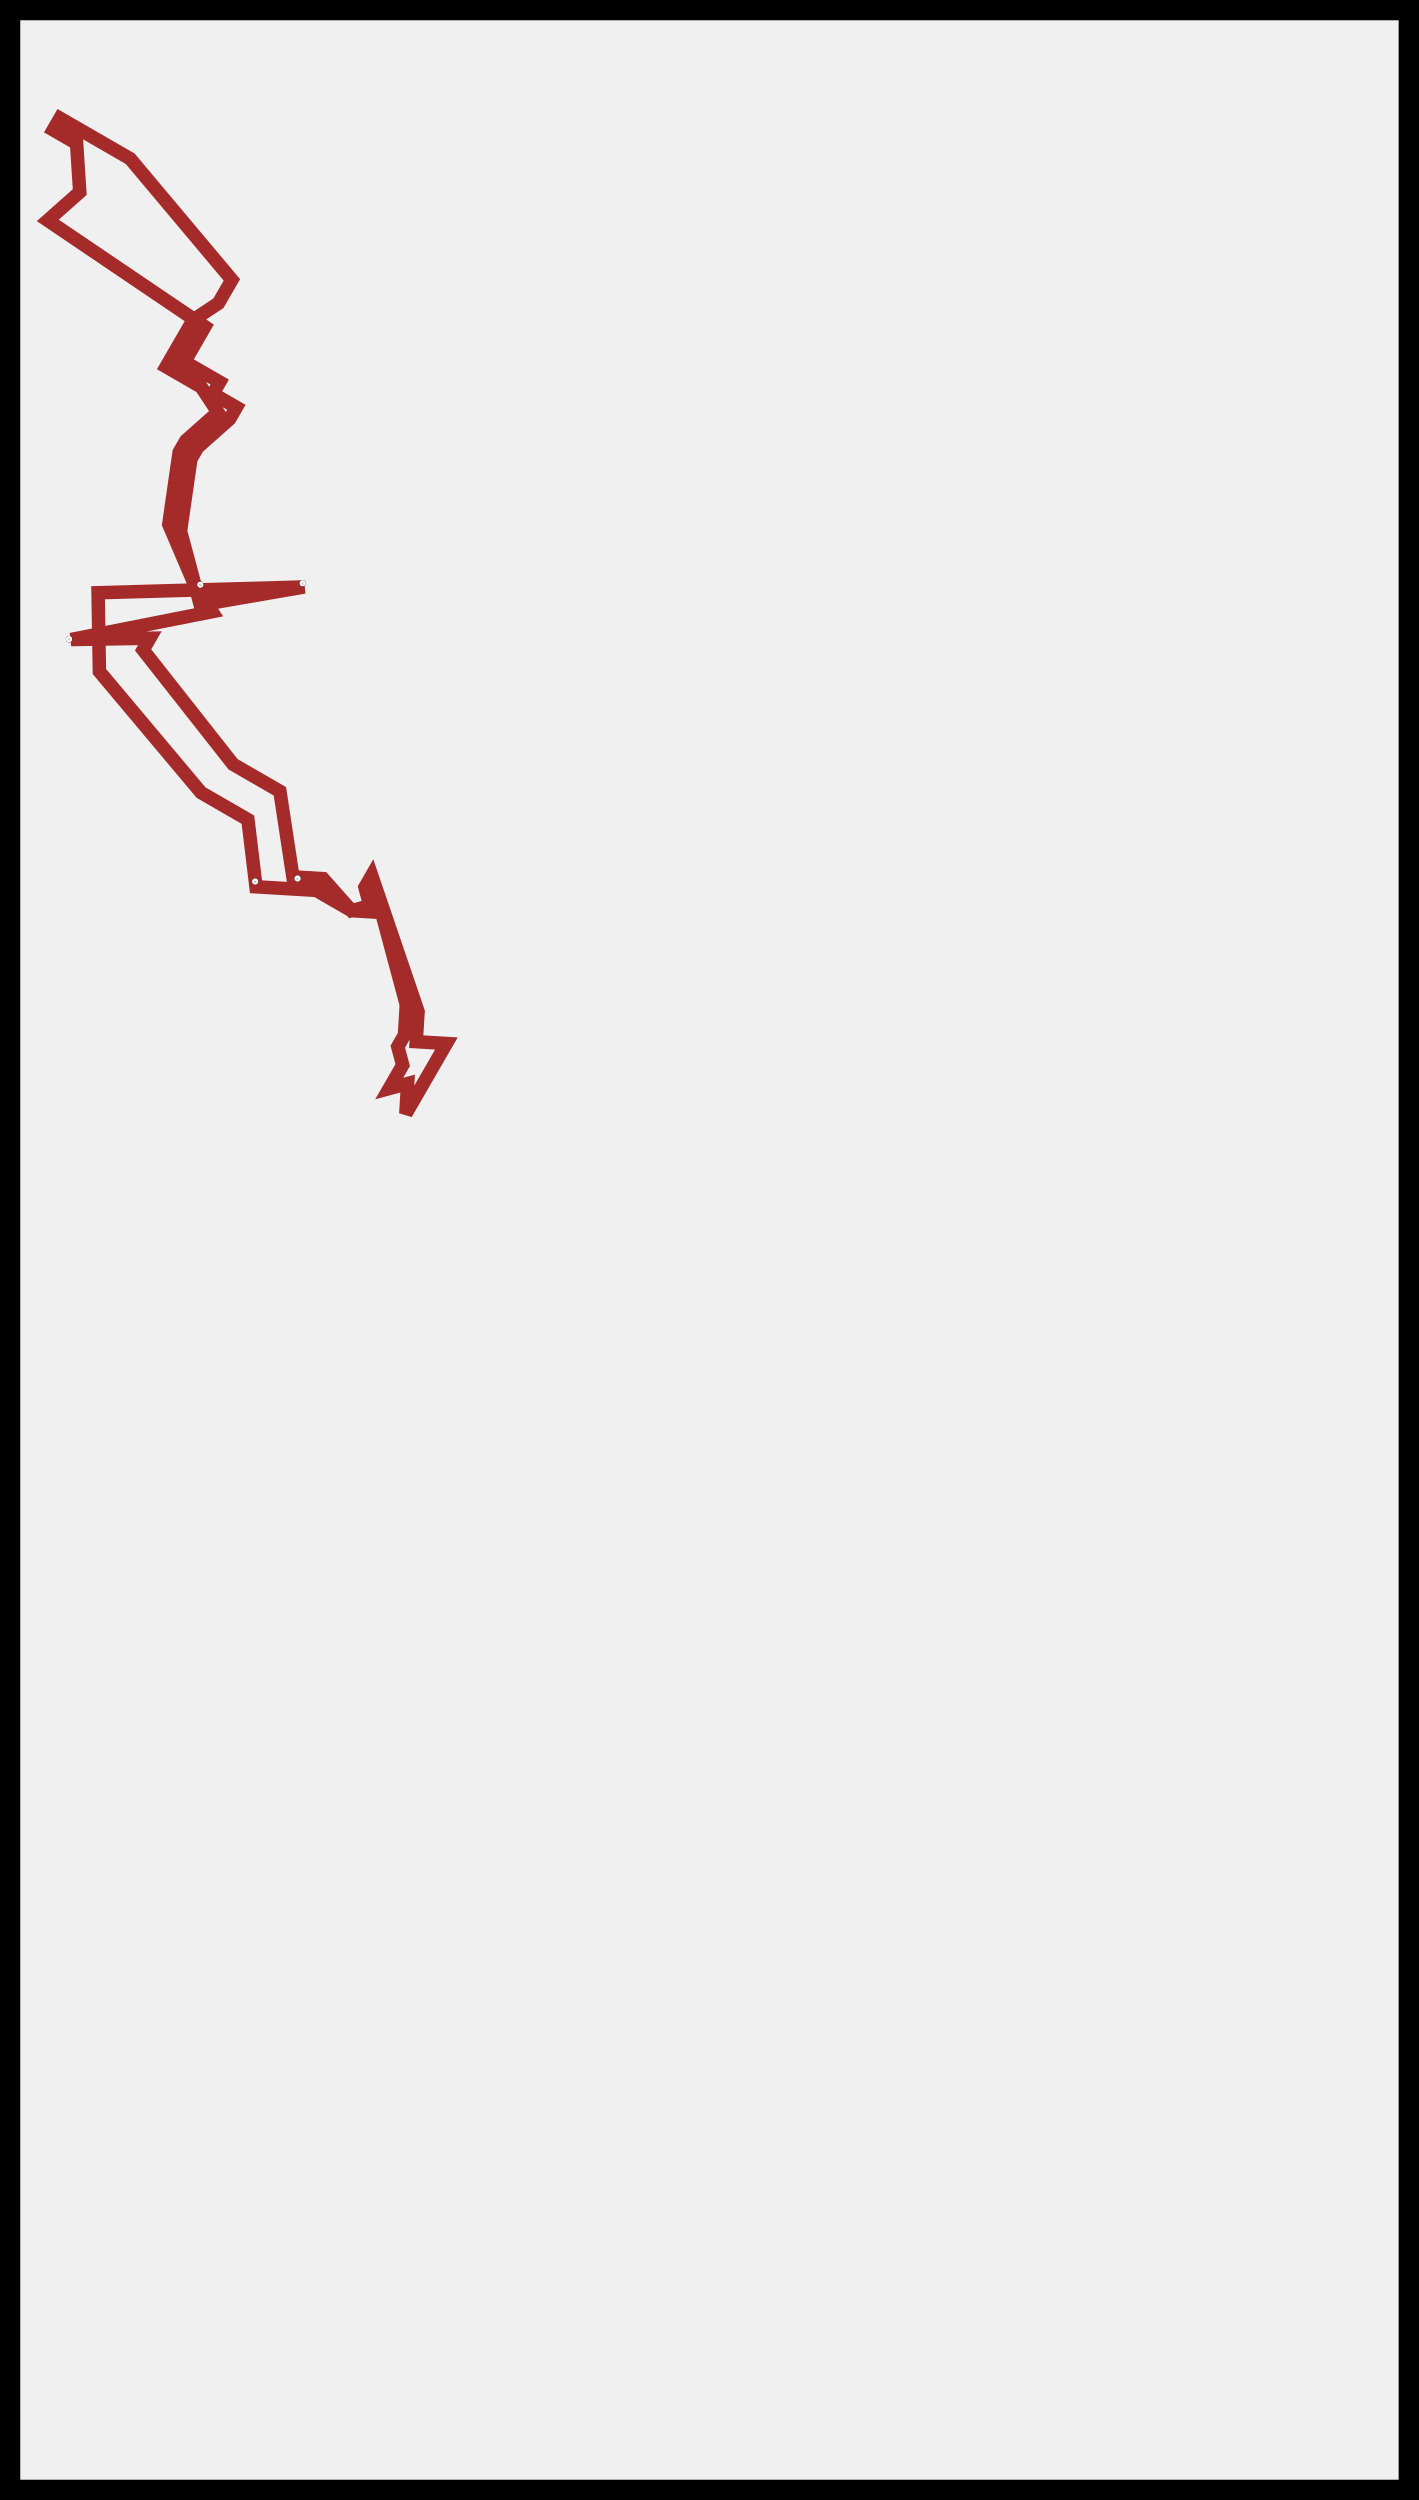
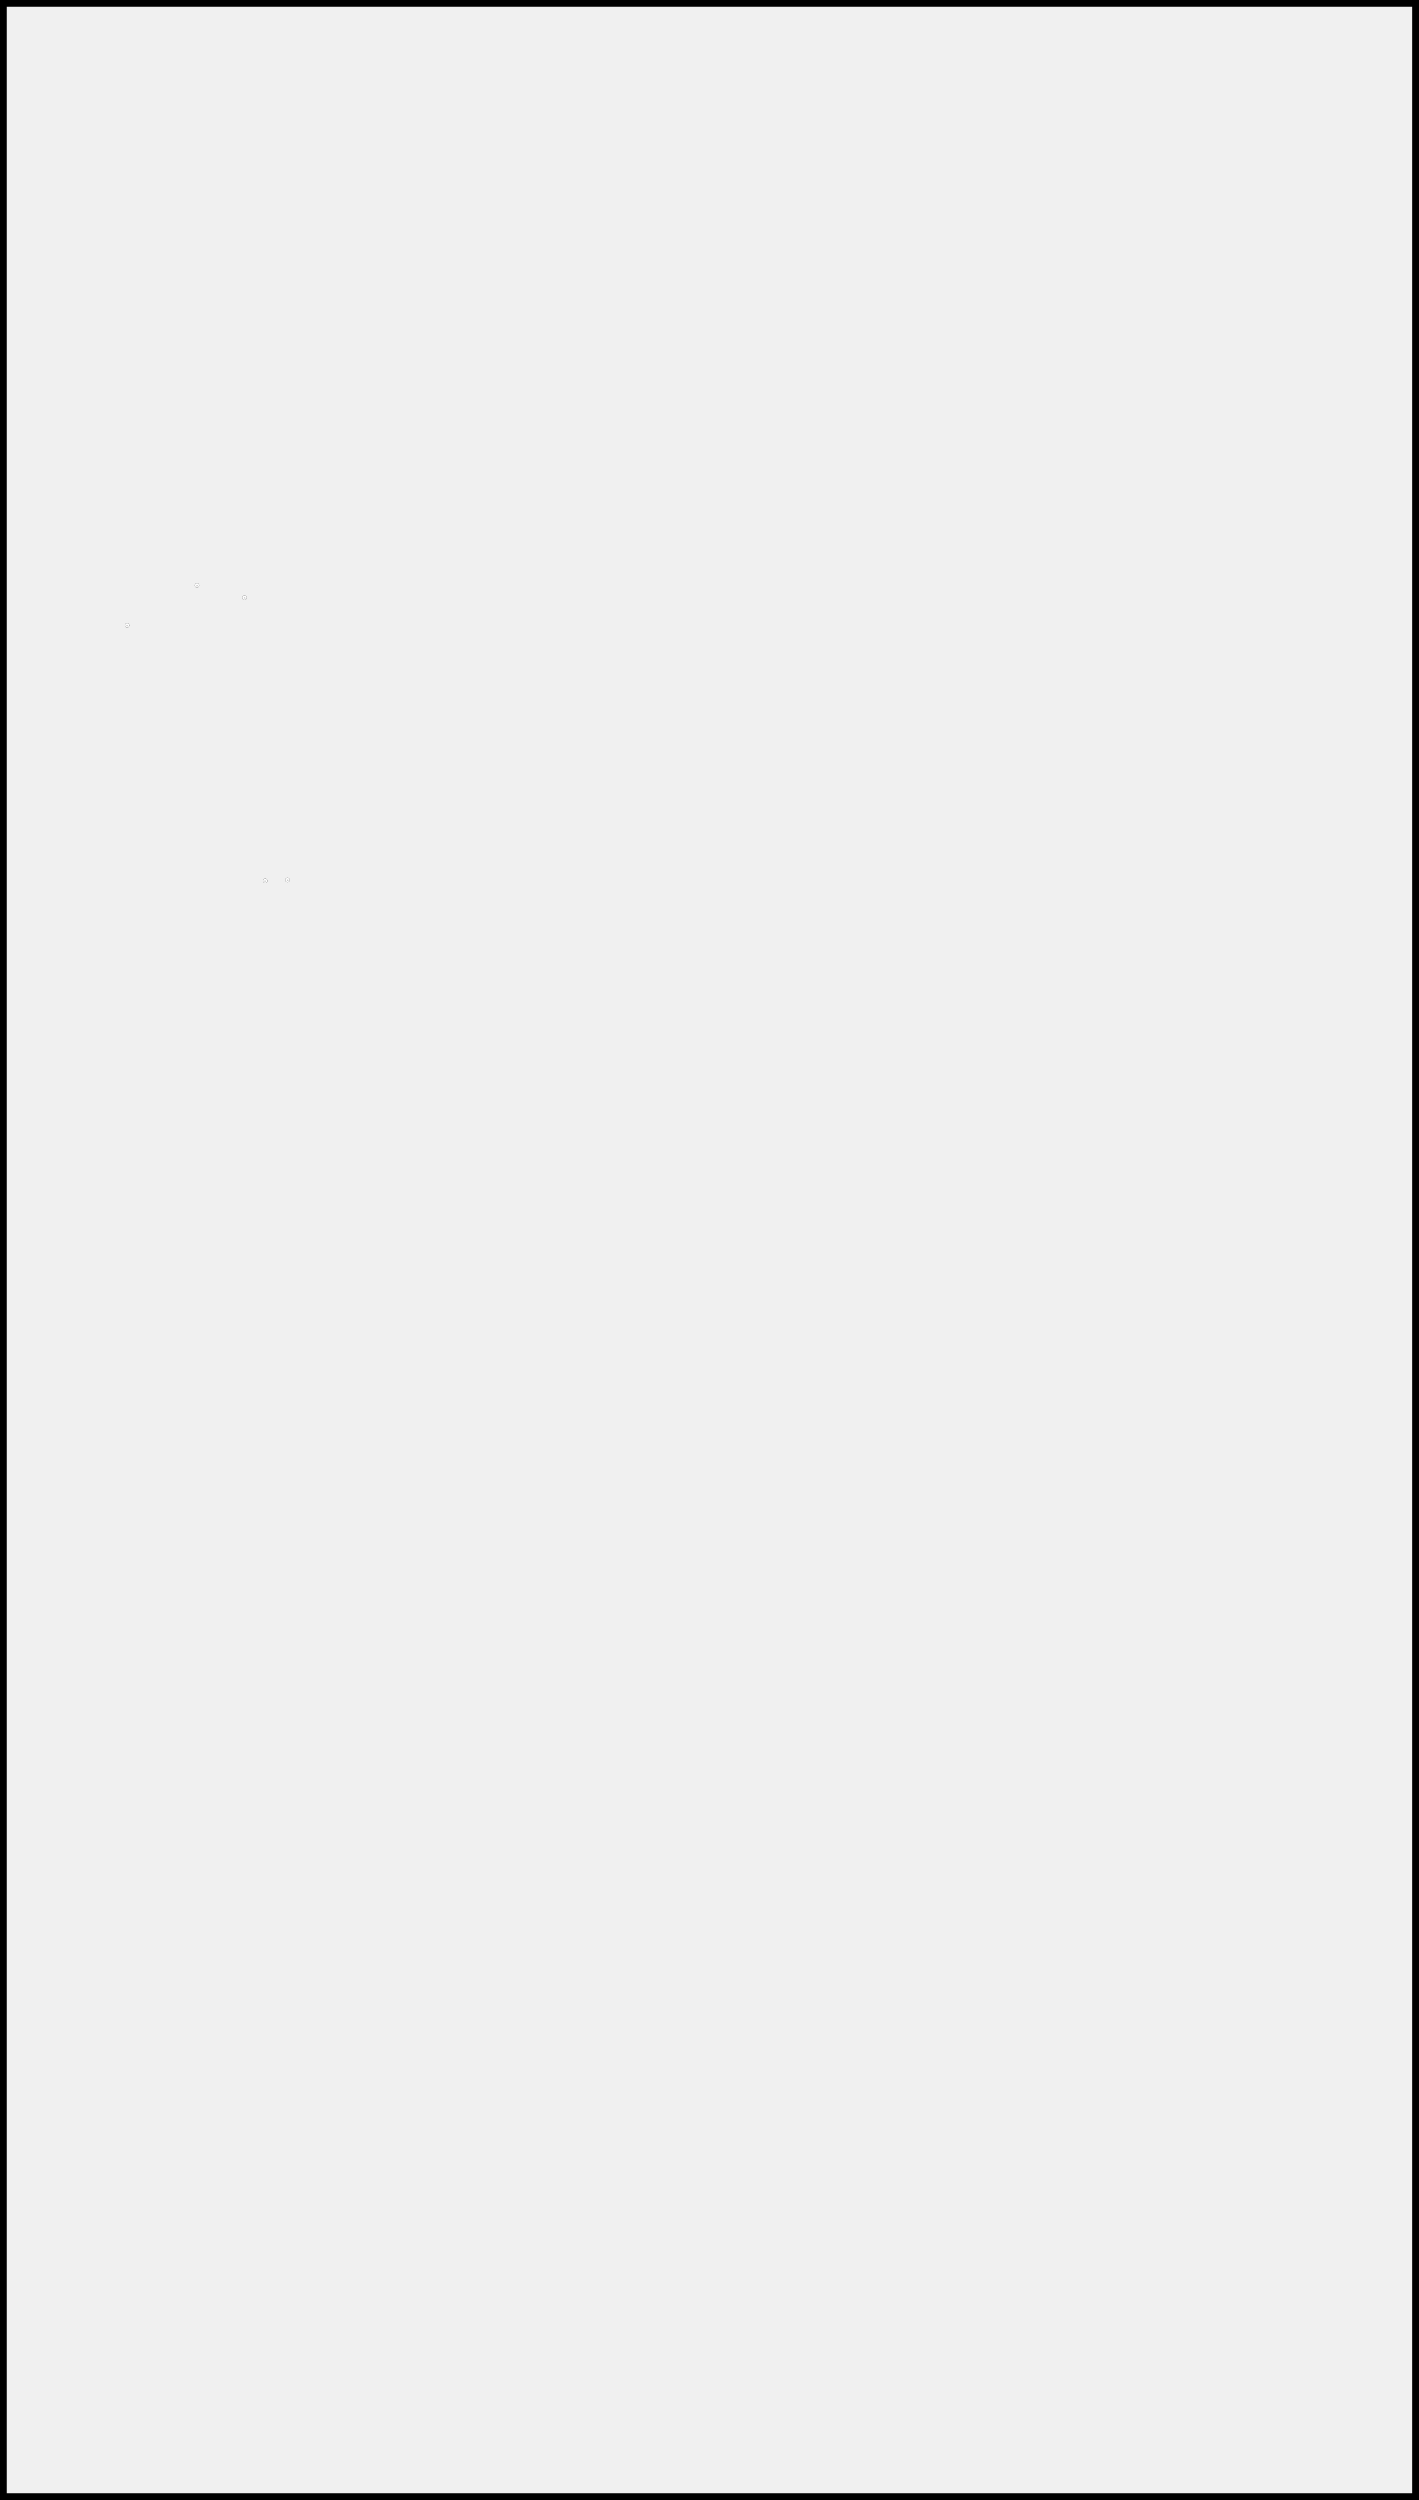
<svg xmlns="http://www.w3.org/2000/svg" width="1050" height="1850">
  <g transform="translate(525 925) rotate(30) scale(10000 -10000) translate(-106.8125 6.5925)">
-     <path d="M106.76 -6.5 L106.865 -6.5 L106.865 -6.685 L106.76 -6.685 Z" fill="none" stroke="black" stroke-width="0.003" transform="translate(106.8125 -6.5925) rotate(30) translate(-106.8125 6.5925)" />
-     <path d="M106.755 -6.569 L106.751 -6.566 L106.749 -6.561 L106.749 -6.56 L106.75 -6.557 L106.75 -6.557 L106.748 -6.556 L106.748 -6.556 L106.745 -6.556 L106.745 -6.553 L106.745 -6.552 L106.746 -6.55 L106.746 -6.55 L106.746 -6.549 L106.746 -6.548 L106.735 -6.544 L106.729 -6.544 L106.729 -6.545 L106.731 -6.545 L106.733 -6.548 L106.732 -6.551 L106.746 -6.552 L106.746 -6.553 L106.746 -6.555 L106.749 -6.555 L106.749 -6.556 L106.751 -6.556 L106.751 -6.557 L106.75 -6.56 L106.75 -6.561 L106.752 -6.566 L106.755 -6.569 L106.757 -6.57 L106.749 -6.577 L106.754 -6.574 L106.754 -6.575 L106.764 -6.579 L106.768 -6.579 L106.772 -6.584 L106.774 -6.583 L106.777 -6.584 L106.778 -6.583 L106.777 -6.582 L106.777 -6.581 L106.785 -6.588 L106.786 -6.59 L106.786 -6.59 L106.788 -6.589 L106.788 -6.595 L106.787 -6.593 L106.786 -6.594 L106.786 -6.592 L106.785 -6.591 L106.785 -6.59 L106.785 -6.59 L106.784 -6.588 L106.778 -6.582 L106.778 -6.582 L106.779 -6.583 L106.777 -6.584 L106.774 -6.584 L106.77 -6.586 L106.767 -6.582 L106.763 -6.582 L106.752 -6.578 L106.749 -6.573 L106.762 -6.565 L106.756 -6.57 Z" stroke="brown" stroke-width="0.001" fill="none" />
-     <circle cx="106.755" cy="-12.569" r="15" transform="translate(106.7553 -6.568781) scale(0.000015 -0.000015) translate(-106.7553 6.568781) translate(106.8125 -6.5925) rotate(-30) translate(-106.8125 6.5925)" fill="white" stroke="black" stroke-width="2" />
-     <circle cx="106.749" cy="-12.577" r="15" transform="translate(106.7489 -6.577123) scale(0.000015 -0.000015) translate(-106.7489 6.577123) translate(106.8125 -6.5925) rotate(-30) translate(-106.8125 6.5925)" fill="white" stroke="black" stroke-width="2" />
-     <circle cx="106.772" cy="-12.584" r="15" transform="translate(106.7724 -6.58401) scale(0.000015 -0.000015) translate(-106.7724 6.58401) translate(106.8125 -6.5925) rotate(-30) translate(-106.8125 6.5925)" fill="white" stroke="black" stroke-width="2" />
-     <circle cx="106.77" cy="-12.586" r="15" transform="translate(106.7698 -6.585772) scale(0.000015 -0.000015) translate(-106.7698 6.585772) translate(106.8125 -6.5925) rotate(-30) translate(-106.8125 6.5925)" fill="white" stroke="black" stroke-width="2" />
-     <circle cx="106.762" cy="-12.565" r="15" transform="translate(106.7618 -6.564899) scale(0.000015 -0.000015) translate(-106.7618 6.564899) translate(106.8125 -6.5925) rotate(-30) translate(-106.8125 6.5925)" fill="white" stroke="black" stroke-width="2" />
-     <circle cx="106.755" cy="-12.569" r="15" transform="translate(106.7553 -6.568781) scale(0.000015 -0.000015) translate(-106.7553 6.568781) translate(106.8125 -6.5925) rotate(-30) translate(-106.8125 6.5925)" fill="white" stroke="none" />
-     <circle cx="106.749" cy="-12.577" r="15" transform="translate(106.7489 -6.577123) scale(0.000015 -0.000015) translate(-106.7489 6.577123) translate(106.8125 -6.5925) rotate(-30) translate(-106.8125 6.5925)" fill="white" stroke="none" />
-     <circle cx="106.772" cy="-12.584" r="15" transform="translate(106.7724 -6.58401) scale(0.000015 -0.000015) translate(-106.7724 6.58401) translate(106.8125 -6.5925) rotate(-30) translate(-106.8125 6.5925)" fill="white" stroke="none" />
-     <circle cx="106.77" cy="-12.586" r="15" transform="translate(106.7698 -6.585772) scale(0.000015 -0.000015) translate(-106.7698 6.585772) translate(106.8125 -6.5925) rotate(-30) translate(-106.8125 6.5925)" fill="white" stroke="none" />
-     <circle cx="106.762" cy="-12.565" r="15" transform="translate(106.7618 -6.564899) scale(0.000015 -0.000015) translate(-106.7618 6.564899) translate(106.8125 -6.5925) rotate(-30) translate(-106.8125 6.5925)" fill="white" stroke="none" />
-     <text x="106.755" y="-6.569" fill="black" text-anchor="middle" transform="translate(106.7553 -6.568781) scale(0.000015 -0.000015) translate(-106.7553 6.568781) translate(106.8125 -6.5925) rotate(-30) translate(-106.8125 6.5925)">15</text>
-     <text x="106.749" y="-6.577" fill="black" text-anchor="middle" transform="translate(106.7489 -6.577123) scale(0.000015 -0.000015) translate(-106.7489 6.577123) translate(106.8125 -6.5925) rotate(-30) translate(-106.8125 6.5925)">15</text>
-     <text x="106.772" y="-6.584" fill="black" text-anchor="middle" transform="translate(106.7724 -6.58401) scale(0.000015 -0.000015) translate(-106.7724 6.58401) translate(106.8125 -6.5925) rotate(-30) translate(-106.8125 6.5925)">15</text>
-     <text x="106.77" y="-6.586" fill="black" text-anchor="middle" transform="translate(106.7698 -6.585772) scale(0.000015 -0.000015) translate(-106.7698 6.585772) translate(106.8125 -6.5925) rotate(-30) translate(-106.8125 6.5925)">15</text>
-     <text x="106.762" y="-6.565" fill="black" text-anchor="middle" transform="translate(106.7618 -6.564899) scale(0.000015 -0.000015) translate(-106.7618 6.564899) translate(106.8125 -6.5925) rotate(-30) translate(-106.8125 6.5925)">15</text>
+     <path d="M106.76 -6.5 L106.865 -6.5 L106.865 -6.685 L106.76 -6.685 Z" fill="none" stroke="black" stroke-width="0.001" transform="translate(106.8125 -6.5925) rotate(30) translate(-106.8125 6.5925)" />
+     <path d="M106.755 -6.569 L106.752 -6.566 L106.749 -6.561 L106.749 -6.56 L106.75 -6.557 L106.75 -6.556 L106.748 -6.556 L106.748 -6.556 L106.745 -6.555 L106.745 -6.553 L106.745 -6.552 L106.746 -6.55 L106.746 -6.55 L106.746 -6.549 L106.746 -6.548 L106.735 -6.544 L106.729 -6.544 L106.729 -6.545 L106.731 -6.545 L106.733 -6.548 L106.732 -6.551 L106.746 -6.552 L106.745 -6.553 L106.745 -6.555 L106.748 -6.555 L106.748 -6.556 L106.75 -6.556 L106.751 -6.557 L106.749 -6.56 L106.75 -6.561 L106.752 -6.566 L106.755 -6.569 L106.756 -6.57 L106.752 -6.574 L106.753 -6.574 L106.754 -6.576 L106.764 -6.58 L106.768 -6.579 L106.772 -6.584 L106.774 -6.584 L106.777 -6.584 L106.778 -6.583 L106.777 -6.582 L106.777 -6.581 L106.785 -6.588 L106.786 -6.59 L106.786 -6.59 L106.788 -6.589 L106.788 -6.594 L106.788 -6.593 L106.786 -6.593 L106.786 -6.591 L106.785 -6.591 L106.785 -6.59 L106.786 -6.59 L106.785 -6.588 L106.777 -6.582 L106.777 -6.582 L106.778 -6.583 L106.777 -6.584 L106.774 -6.584 L106.77 -6.585 L106.767 -6.581 L106.763 -6.581 L106.753 -6.577 L106.75 -6.573 L106.759 -6.568 L106.756 -6.57 Z" stroke="brown" stroke-width="0" fill="none" />
+     <circle cx="106.755" cy="-12.569" r="15" transform="translate(106.7551 -6.56892) scale(0.00001 -0.00001) translate(-106.7551 6.56892) translate(106.8125 -6.5925) rotate(-30) translate(-106.8125 6.5925)" fill="white" stroke="black" stroke-width="2" />
+     <circle cx="106.752" cy="-12.574" r="15" transform="translate(106.7521 -6.574067) scale(0.00001 -0.00001) translate(-106.7521 6.574067) translate(106.8125 -6.5925) rotate(-30) translate(-106.8125 6.5925)" fill="white" stroke="black" stroke-width="2" />
+     <circle cx="106.772" cy="-12.584" r="15" transform="translate(106.7718 -6.584451) scale(0.00001 -0.00001) translate(-106.7718 6.584451) translate(106.8125 -6.5925) rotate(-30) translate(-106.8125 6.5925)" fill="white" stroke="black" stroke-width="2" />
+     <circle cx="106.77" cy="-12.585" r="15" transform="translate(106.7704 -6.585331) scale(0.00001 -0.00001) translate(-106.7704 6.585331) translate(106.8125 -6.5925) rotate(-30) translate(-106.8125 6.5925)" fill="white" stroke="black" stroke-width="2" />
+     <circle cx="106.759" cy="-12.568" r="15" transform="translate(106.7586 -6.567955) scale(0.00001 -0.00001) translate(-106.7586 6.567955) translate(106.8125 -6.5925) rotate(-30) translate(-106.8125 6.5925)" fill="white" stroke="black" stroke-width="2" />
+     <circle cx="106.755" cy="-12.569" r="15" transform="translate(106.7551 -6.56892) scale(0.00001 -0.00001) translate(-106.7551 6.56892) translate(106.8125 -6.5925) rotate(-30) translate(-106.8125 6.5925)" fill="white" stroke="none" />
+     <circle cx="106.752" cy="-12.574" r="15" transform="translate(106.7521 -6.574067) scale(0.00001 -0.00001) translate(-106.7521 6.574067) translate(106.8125 -6.5925) rotate(-30) translate(-106.8125 6.5925)" fill="white" stroke="none" />
+     <circle cx="106.772" cy="-12.584" r="15" transform="translate(106.7718 -6.584451) scale(0.00001 -0.00001) translate(-106.7718 6.584451) translate(106.8125 -6.5925) rotate(-30) translate(-106.8125 6.5925)" fill="white" stroke="none" />
+     <circle cx="106.77" cy="-12.585" r="15" transform="translate(106.7704 -6.585331) scale(0.00001 -0.00001) translate(-106.7704 6.585331) translate(106.8125 -6.5925) rotate(-30) translate(-106.8125 6.5925)" fill="white" stroke="none" />
+     <circle cx="106.759" cy="-12.568" r="15" transform="translate(106.7586 -6.567955) scale(0.00001 -0.00001) translate(-106.7586 6.567955) translate(106.8125 -6.5925) rotate(-30) translate(-106.8125 6.5925)" fill="white" stroke="none" />
+     <text x="106.755" y="-6.569" fill="black" text-anchor="middle" transform="translate(106.7551 -6.56892) scale(0.00001 -0.00001) translate(-106.7551 6.56892) translate(106.8125 -6.5925) rotate(-30) translate(-106.8125 6.5925)">15</text>
+     <text x="106.752" y="-6.574" fill="black" text-anchor="middle" transform="translate(106.7521 -6.574067) scale(0.00001 -0.00001) translate(-106.7521 6.574067) translate(106.8125 -6.5925) rotate(-30) translate(-106.8125 6.5925)">15</text>
+     <text x="106.772" y="-6.584" fill="black" text-anchor="middle" transform="translate(106.7718 -6.584451) scale(0.00001 -0.00001) translate(-106.7718 6.584451) translate(106.8125 -6.5925) rotate(-30) translate(-106.8125 6.5925)">15</text>
+     <text x="106.77" y="-6.585" fill="black" text-anchor="middle" transform="translate(106.7704 -6.585331) scale(0.00001 -0.00001) translate(-106.7704 6.585331) translate(106.8125 -6.5925) rotate(-30) translate(-106.8125 6.5925)">15</text>
+     <text x="106.759" y="-6.568" fill="black" text-anchor="middle" transform="translate(106.7586 -6.567955) scale(0.00001 -0.00001) translate(-106.7586 6.567955) translate(106.8125 -6.5925) rotate(-30) translate(-106.8125 6.5925)">15</text>
    <line x1="106.756" y1="-6.57" x2="106.755" y2="-6.569" style="stroke:rgb(255,0,0);stroke-width:0" />
    <line x1="106.755" y1="-6.569" x2="106.752" y2="-6.566" style="stroke:rgb(255,0,0);stroke-width:0" />
    <line x1="106.752" y1="-6.566" x2="106.75" y2="-6.561" style="stroke:rgb(255,0,0);stroke-width:0" />
    <line x1="106.75" y1="-6.561" x2="106.749" y2="-6.56" style="stroke:rgb(255,0,0);stroke-width:0" />
    <line x1="106.749" y1="-6.56" x2="106.75" y2="-6.557" style="stroke:rgb(255,0,0);stroke-width:0" />
    <line x1="106.75" y1="-6.557" x2="106.75" y2="-6.556" style="stroke:rgb(255,0,0);stroke-width:0" />
    <line x1="106.75" y1="-6.556" x2="106.748" y2="-6.556" style="stroke:rgb(255,0,0);stroke-width:0" />
    <line x1="106.748" y1="-6.556" x2="106.748" y2="-6.556" style="stroke:rgb(255,0,0);stroke-width:0" />
    <line x1="106.748" y1="-6.556" x2="106.745" y2="-6.555" style="stroke:rgb(255,0,0);stroke-width:0" />
    <line x1="106.745" y1="-6.555" x2="106.745" y2="-6.553" style="stroke:rgb(255,0,0);stroke-width:0" />
    <line x1="106.745" y1="-6.553" x2="106.745" y2="-6.552" style="stroke:rgb(255,0,0);stroke-width:0" />
    <line x1="106.745" y1="-6.552" x2="106.746" y2="-6.551" style="stroke:rgb(255,0,0);stroke-width:0" />
    <line x1="106.746" y1="-6.551" x2="106.746" y2="-6.55" style="stroke:rgb(255,0,0);stroke-width:0" />
    <line x1="106.746" y1="-6.55" x2="106.747" y2="-6.549" style="stroke:rgb(255,0,0);stroke-width:0" />
    <line x1="106.747" y1="-6.549" x2="106.747" y2="-6.548" style="stroke:rgb(255,0,0);stroke-width:0" />
    <line x1="106.747" y1="-6.548" x2="106.735" y2="-6.544" style="stroke:rgb(255,0,0);stroke-width:0" />
    <line x1="106.735" y1="-6.544" x2="106.729" y2="-6.544" style="stroke:rgb(255,0,0);stroke-width:0" />
    <line x1="106.729" y1="-6.544" x2="106.729" y2="-6.545" style="stroke:rgb(255,0,0);stroke-width:0" />
    <line x1="106.729" y1="-6.545" x2="106.731" y2="-6.545" style="stroke:rgb(255,0,0);stroke-width:0" />
    <line x1="106.731" y1="-6.545" x2="106.733" y2="-6.548" style="stroke:rgb(255,0,0);stroke-width:0" />
    <line x1="106.733" y1="-6.548" x2="106.732" y2="-6.551" style="stroke:rgb(255,0,0);stroke-width:0" />
    <line x1="106.732" y1="-6.551" x2="106.745" y2="-6.552" style="stroke:rgb(255,0,0);stroke-width:0" />
    <line x1="106.745" y1="-6.552" x2="106.745" y2="-6.553" style="stroke:rgb(255,0,0);stroke-width:0" />
    <line x1="106.745" y1="-6.553" x2="106.745" y2="-6.555" style="stroke:rgb(255,0,0);stroke-width:0" />
    <line x1="106.745" y1="-6.555" x2="106.748" y2="-6.556" style="stroke:rgb(255,0,0);stroke-width:0" />
    <line x1="106.748" y1="-6.556" x2="106.748" y2="-6.556" style="stroke:rgb(255,0,0);stroke-width:0" />
    <line x1="106.748" y1="-6.556" x2="106.75" y2="-6.556" style="stroke:rgb(255,0,0);stroke-width:0" />
    <line x1="106.75" y1="-6.556" x2="106.75" y2="-6.557" style="stroke:rgb(255,0,0);stroke-width:0" />
    <line x1="106.75" y1="-6.557" x2="106.749" y2="-6.56" style="stroke:rgb(255,0,0);stroke-width:0" />
    <line x1="106.749" y1="-6.56" x2="106.75" y2="-6.561" style="stroke:rgb(255,0,0);stroke-width:0" />
    <line x1="106.75" y1="-6.561" x2="106.752" y2="-6.566" style="stroke:rgb(255,0,0);stroke-width:0" />
    <line x1="106.752" y1="-6.566" x2="106.755" y2="-6.569" style="stroke:rgb(255,0,0);stroke-width:0" />
    <line x1="106.755" y1="-6.569" x2="106.756" y2="-6.57" style="stroke:rgb(255,0,0);stroke-width:0" />
    <line x1="106.756" y1="-6.57" x2="106.755" y2="-6.571" style="stroke:rgb(255,0,0);stroke-width:0" />
    <line x1="106.755" y1="-6.571" x2="106.751" y2="-6.574" style="stroke:rgb(255,0,0);stroke-width:0" />
    <line x1="106.751" y1="-6.574" x2="106.753" y2="-6.576" style="stroke:rgb(255,0,0);stroke-width:0" />
    <line x1="106.753" y1="-6.576" x2="106.764" y2="-6.581" style="stroke:rgb(255,0,0);stroke-width:0" />
    <line x1="106.764" y1="-6.581" x2="106.767" y2="-6.58" style="stroke:rgb(255,0,0);stroke-width:0" />
    <line x1="106.767" y1="-6.58" x2="106.771" y2="-6.585" style="stroke:rgb(255,0,0);stroke-width:0" />
    <line x1="106.771" y1="-6.585" x2="106.774" y2="-6.584" style="stroke:rgb(255,0,0);stroke-width:0" />
    <line x1="106.774" y1="-6.584" x2="106.777" y2="-6.584" style="stroke:rgb(255,0,0);stroke-width:0" />
    <line x1="106.777" y1="-6.584" x2="106.778" y2="-6.583" style="stroke:rgb(255,0,0);stroke-width:0" />
    <line x1="106.778" y1="-6.583" x2="106.777" y2="-6.582" style="stroke:rgb(255,0,0);stroke-width:0" />
    <line x1="106.777" y1="-6.582" x2="106.777" y2="-6.581" style="stroke:rgb(255,0,0);stroke-width:0" />
    <line x1="106.777" y1="-6.581" x2="106.785" y2="-6.588" style="stroke:rgb(255,0,0);stroke-width:0" />
    <line x1="106.785" y1="-6.588" x2="106.786" y2="-6.59" style="stroke:rgb(255,0,0);stroke-width:0" />
    <line x1="106.786" y1="-6.59" x2="106.786" y2="-6.59" style="stroke:rgb(255,0,0);stroke-width:0" />
    <line x1="106.786" y1="-6.59" x2="106.788" y2="-6.589" style="stroke:rgb(255,0,0);stroke-width:0" />
    <line x1="106.788" y1="-6.589" x2="106.788" y2="-6.593" style="stroke:rgb(255,0,0);stroke-width:0" />
    <line x1="106.788" y1="-6.593" x2="106.788" y2="-6.592" style="stroke:rgb(255,0,0);stroke-width:0" />
    <line x1="106.788" y1="-6.592" x2="106.787" y2="-6.593" style="stroke:rgb(255,0,0);stroke-width:0" />
    <line x1="106.787" y1="-6.593" x2="106.786" y2="-6.591" style="stroke:rgb(255,0,0);stroke-width:0" />
    <line x1="106.786" y1="-6.591" x2="106.785" y2="-6.591" style="stroke:rgb(255,0,0);stroke-width:0" />
    <line x1="106.785" y1="-6.591" x2="106.785" y2="-6.59" style="stroke:rgb(255,0,0);stroke-width:0" />
    <line x1="106.785" y1="-6.59" x2="106.786" y2="-6.59" style="stroke:rgb(255,0,0);stroke-width:0" />
    <line x1="106.786" y1="-6.59" x2="106.785" y2="-6.588" style="stroke:rgb(255,0,0);stroke-width:0" />
    <line x1="106.785" y1="-6.588" x2="106.777" y2="-6.581" style="stroke:rgb(255,0,0);stroke-width:0" />
    <line x1="106.777" y1="-6.581" x2="106.777" y2="-6.582" style="stroke:rgb(255,0,0);stroke-width:0" />
    <line x1="106.777" y1="-6.582" x2="106.778" y2="-6.583" style="stroke:rgb(255,0,0);stroke-width:0" />
    <line x1="106.778" y1="-6.583" x2="106.777" y2="-6.584" style="stroke:rgb(255,0,0);stroke-width:0" />
    <line x1="106.777" y1="-6.584" x2="106.774" y2="-6.584" style="stroke:rgb(255,0,0);stroke-width:0" />
    <line x1="106.774" y1="-6.584" x2="106.771" y2="-6.585" style="stroke:rgb(255,0,0);stroke-width:0" />
    <line x1="106.771" y1="-6.585" x2="106.767" y2="-6.58" style="stroke:rgb(255,0,0);stroke-width:0" />
    <line x1="106.767" y1="-6.58" x2="106.764" y2="-6.581" style="stroke:rgb(255,0,0);stroke-width:0" />
    <line x1="106.764" y1="-6.581" x2="106.753" y2="-6.576" style="stroke:rgb(255,0,0);stroke-width:0" />
    <line x1="106.753" y1="-6.576" x2="106.751" y2="-6.574" style="stroke:rgb(255,0,0);stroke-width:0" />
    <line x1="106.751" y1="-6.574" x2="106.755" y2="-6.571" style="stroke:rgb(255,0,0);stroke-width:0" />
    <line x1="106.755" y1="-6.571" x2="106.756" y2="-6.57" style="stroke:rgb(255,0,0);stroke-width:0" />
  </g>
</svg>
